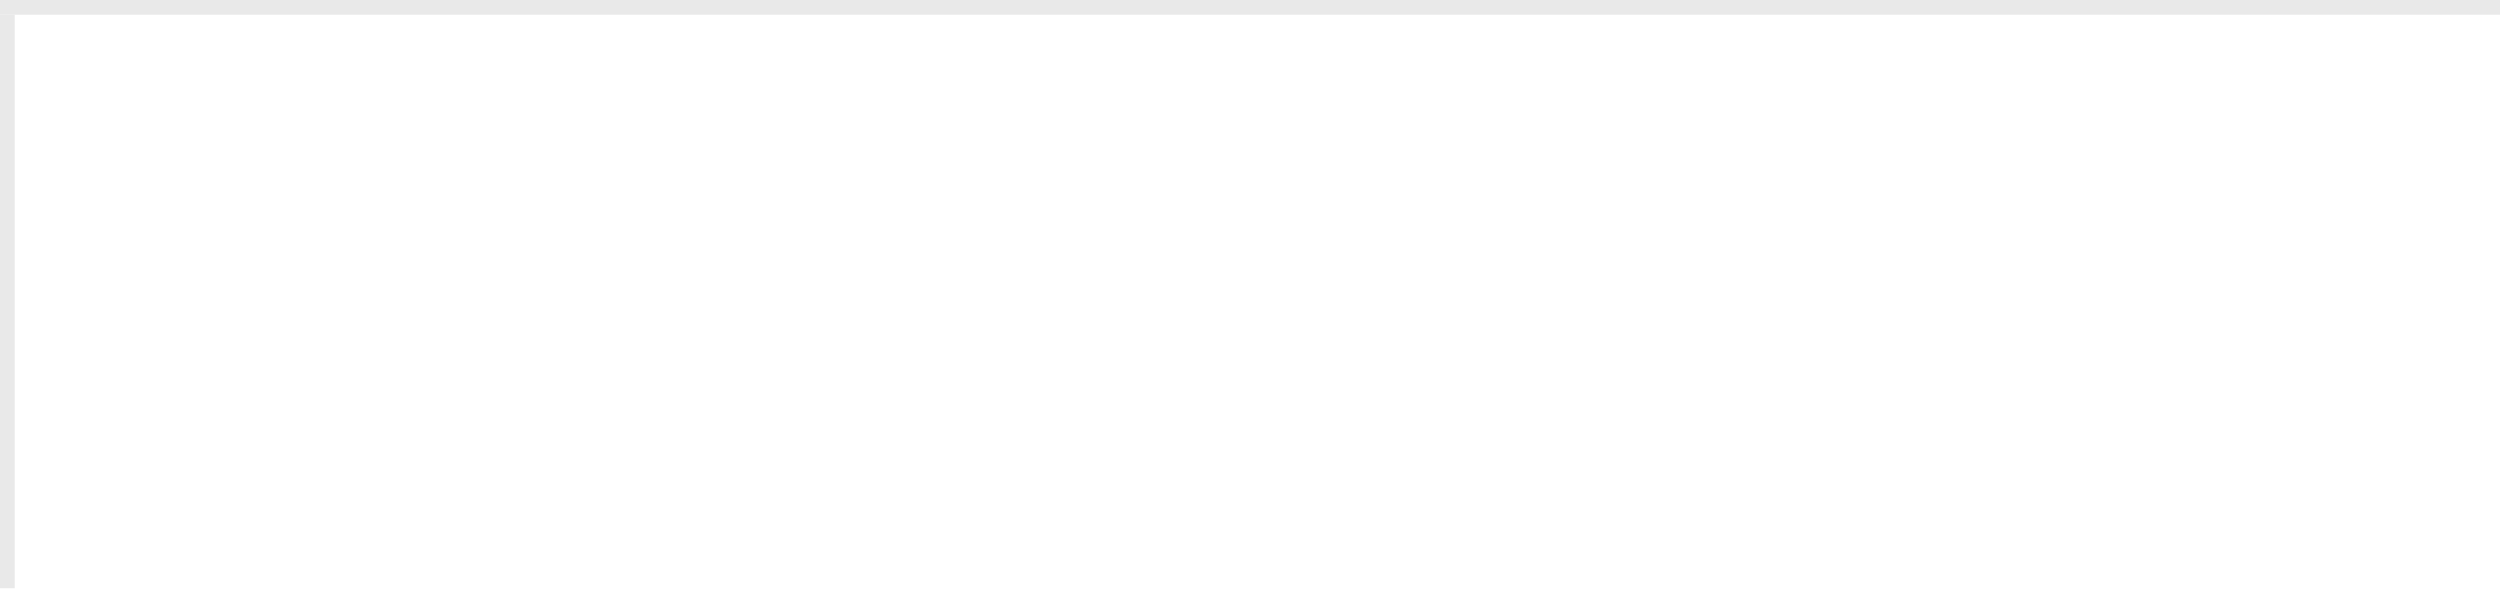
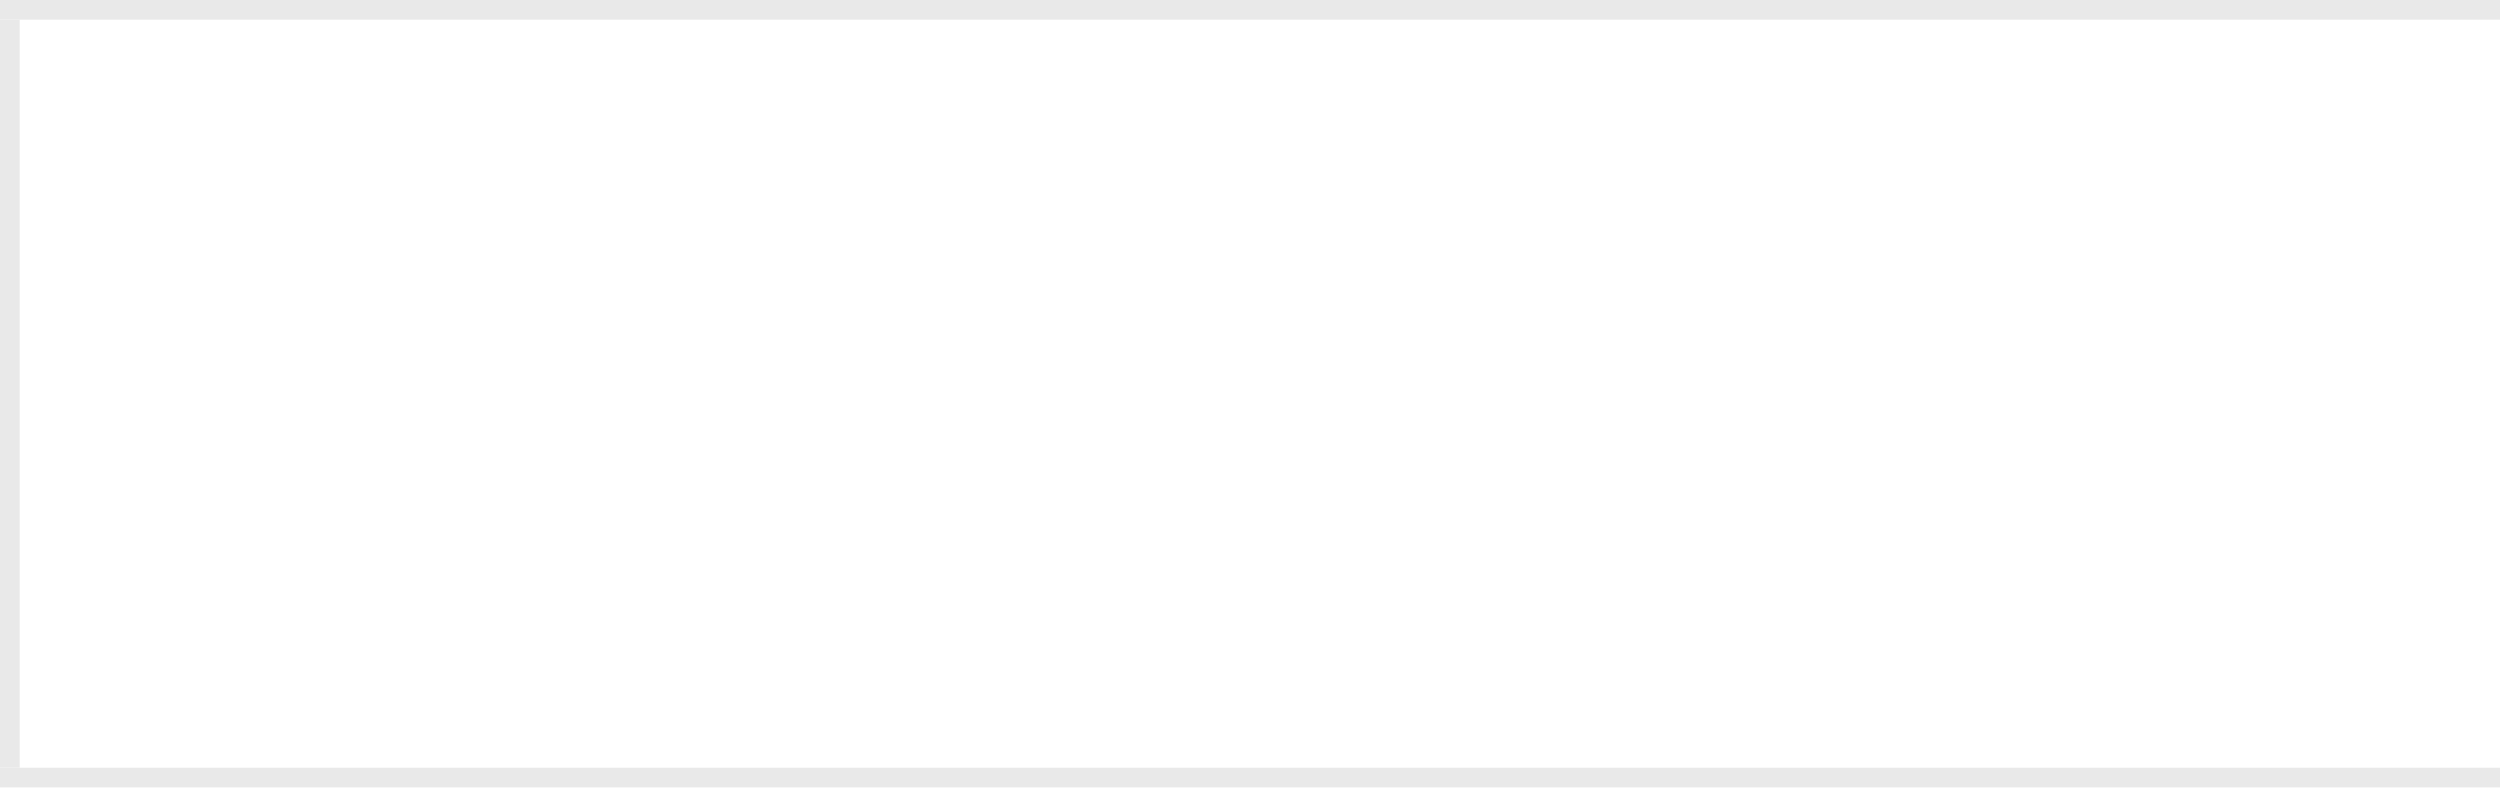
- <svg xmlns="http://www.w3.org/2000/svg" version="1.1" width="170px" height="40px" viewBox="2206 120 170 40">
-   <path d="M 1 1  L 170 1  L 170 40  L 1 40  L 1 1  Z " fill-rule="nonzero" fill="rgba(255, 255, 255, 1)" stroke="none" transform="matrix(1 0 0 1 2206 120 )" class="fill" />
-   <path d="M 0.5 1  L 0.5 40  " stroke-width="1" stroke-dasharray="0" stroke="rgba(233, 233, 233, 1)" fill="none" transform="matrix(1 0 0 1 2206 120 )" class="stroke" />
-   <path d="M 0 0.5  L 170 0.5  " stroke-width="1" stroke-dasharray="0" stroke="rgba(233, 233, 233, 1)" fill="none" transform="matrix(1 0 0 1 2206 120 )" class="stroke" />
+ <svg xmlns="http://www.w3.org/2000/svg" version="1.1" width="127px" height="40px" viewBox="1366 160 127 40">
+   <path d="M 1 1  L 127 1  L 127 39  L 1 39  L 1 1  Z " fill-rule="nonzero" fill="rgba(255, 255, 255, 1)" stroke="none" transform="matrix(1 0 0 1 1366 160 )" class="fill" />
+   <path d="M 0.5 1  L 0.5 39  " stroke-width="1" stroke-dasharray="0" stroke="rgba(233, 233, 233, 1)" fill="none" transform="matrix(1 0 0 1 1366 160 )" class="stroke" />
+   <path d="M 0 0.5  L 127 0.5  " stroke-width="1" stroke-dasharray="0" stroke="rgba(233, 233, 233, 1)" fill="none" transform="matrix(1 0 0 1 1366 160 )" class="stroke" />
+   <path d="M 0 39.5  L 127 39.5  " stroke-width="1" stroke-dasharray="0" stroke="rgba(233, 233, 233, 1)" fill="none" transform="matrix(1 0 0 1 1366 160 )" class="stroke" />
</svg>
